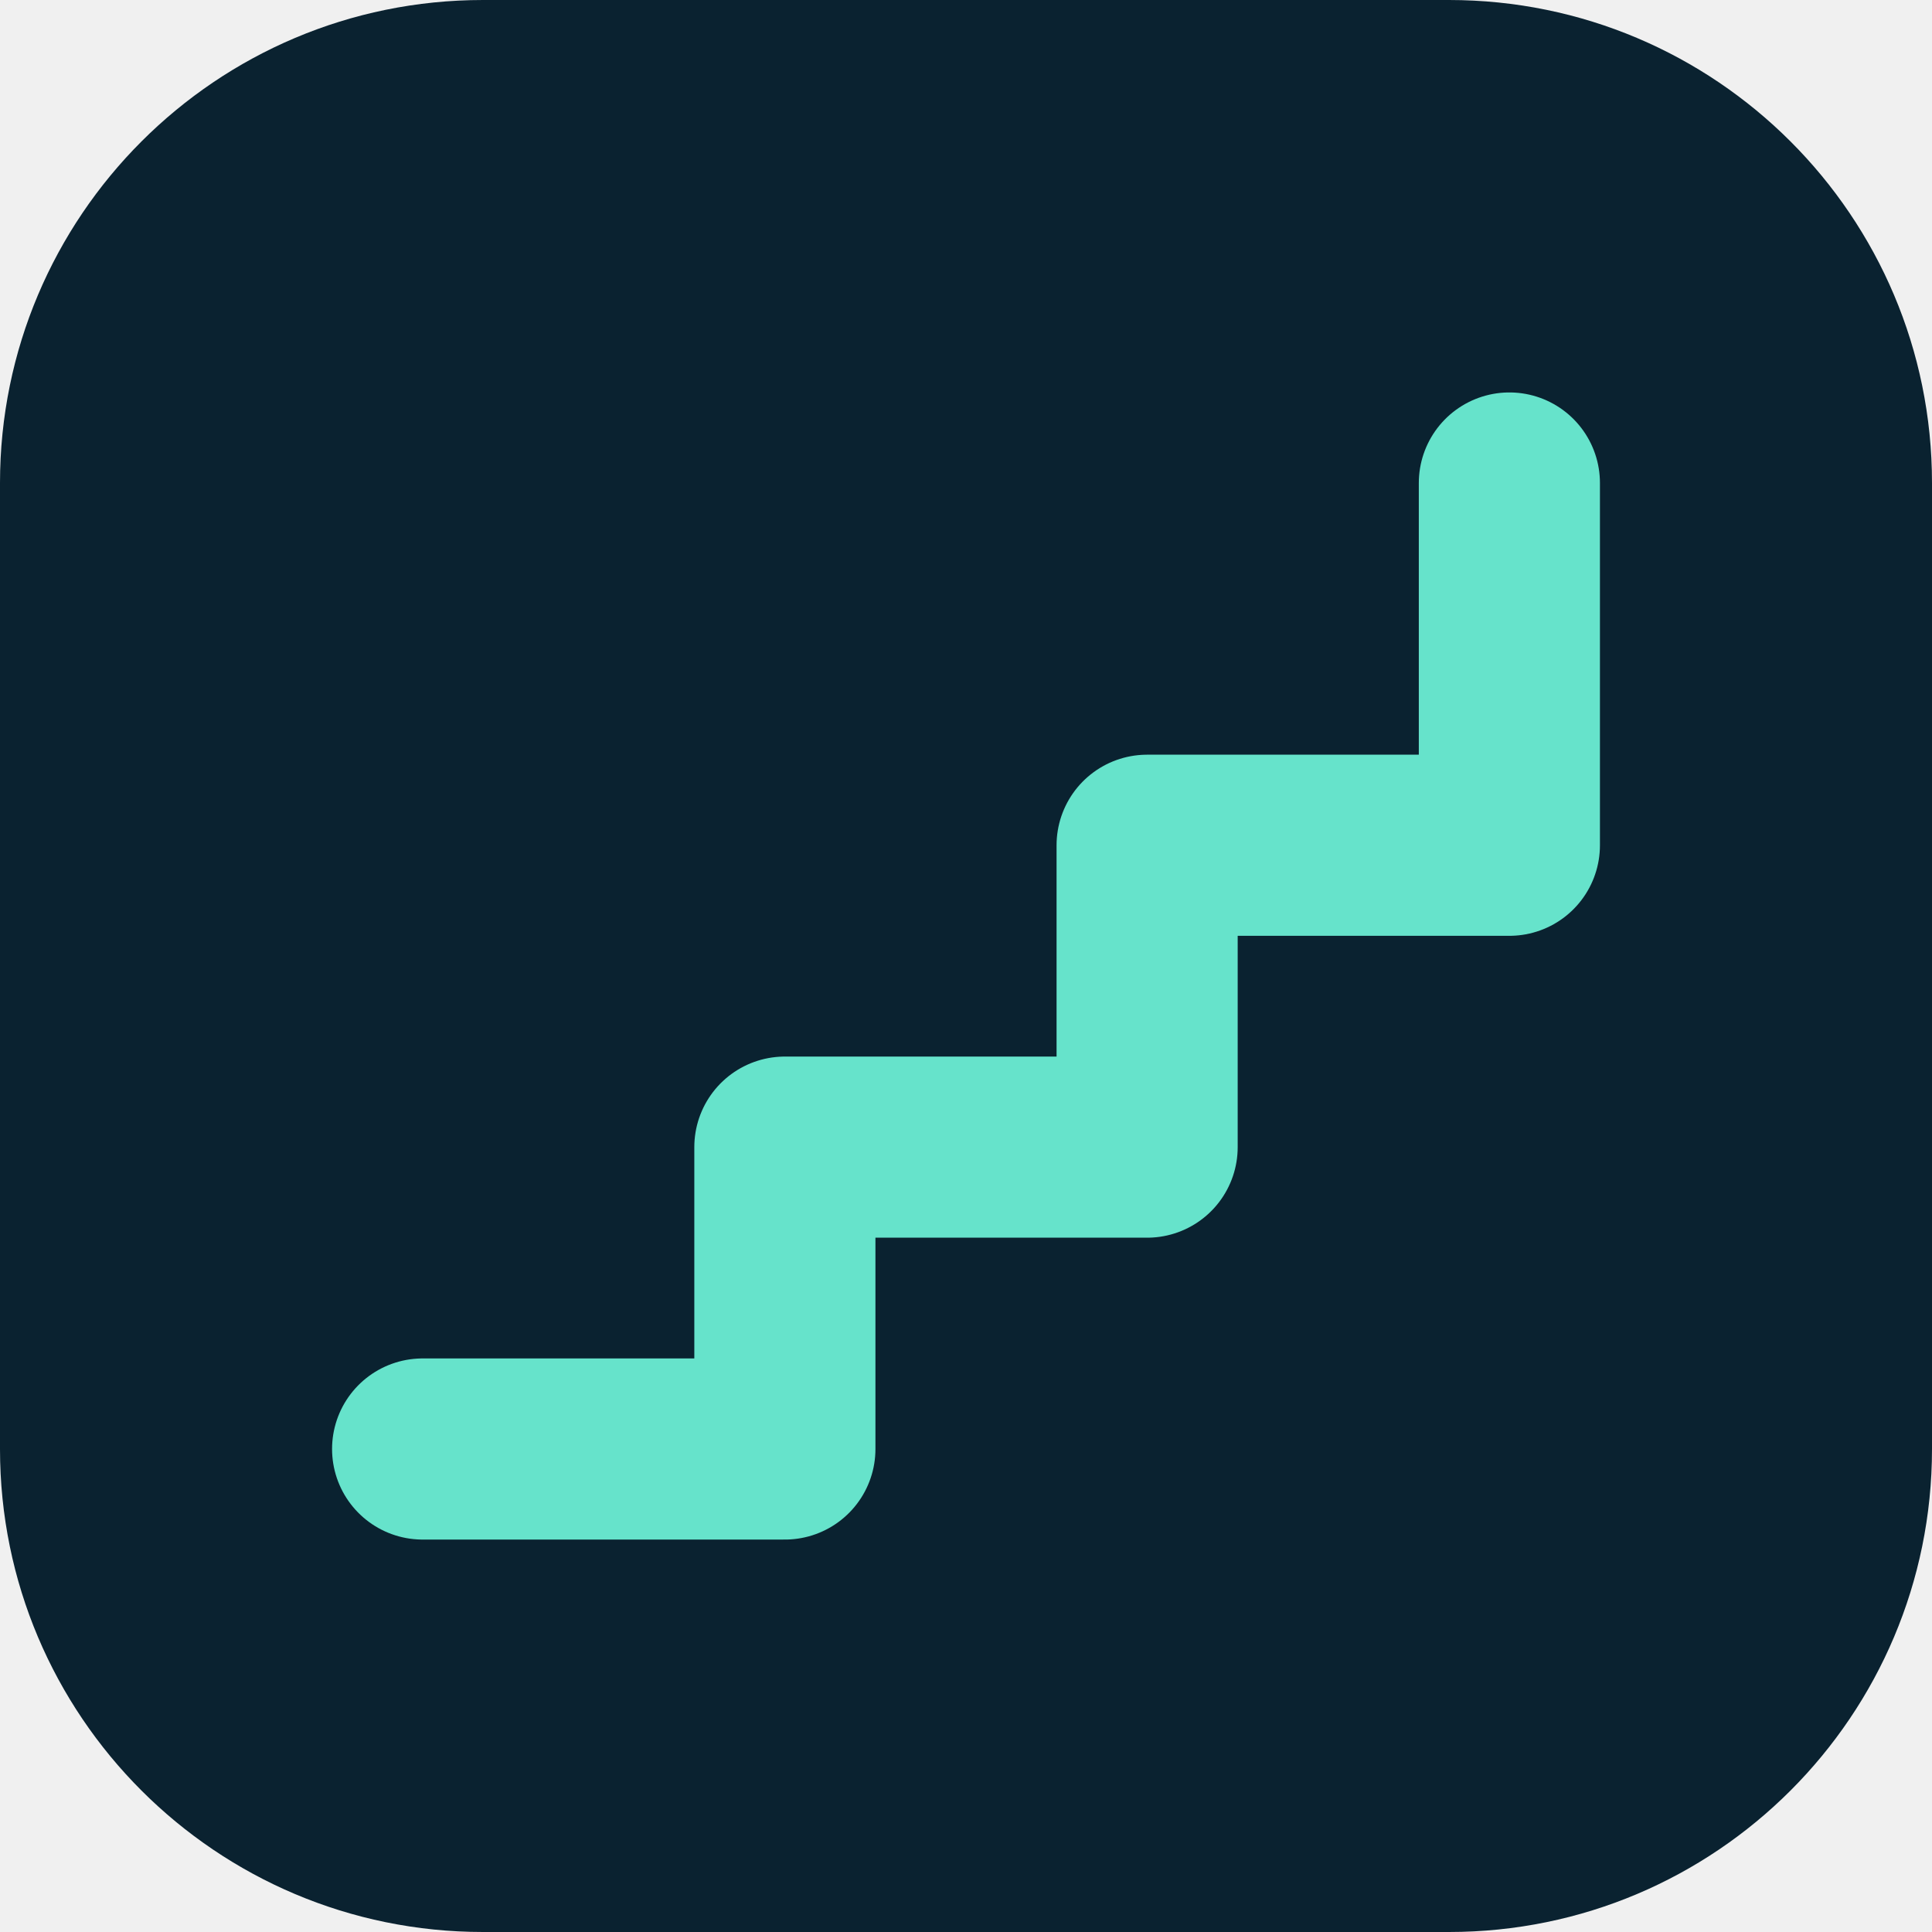
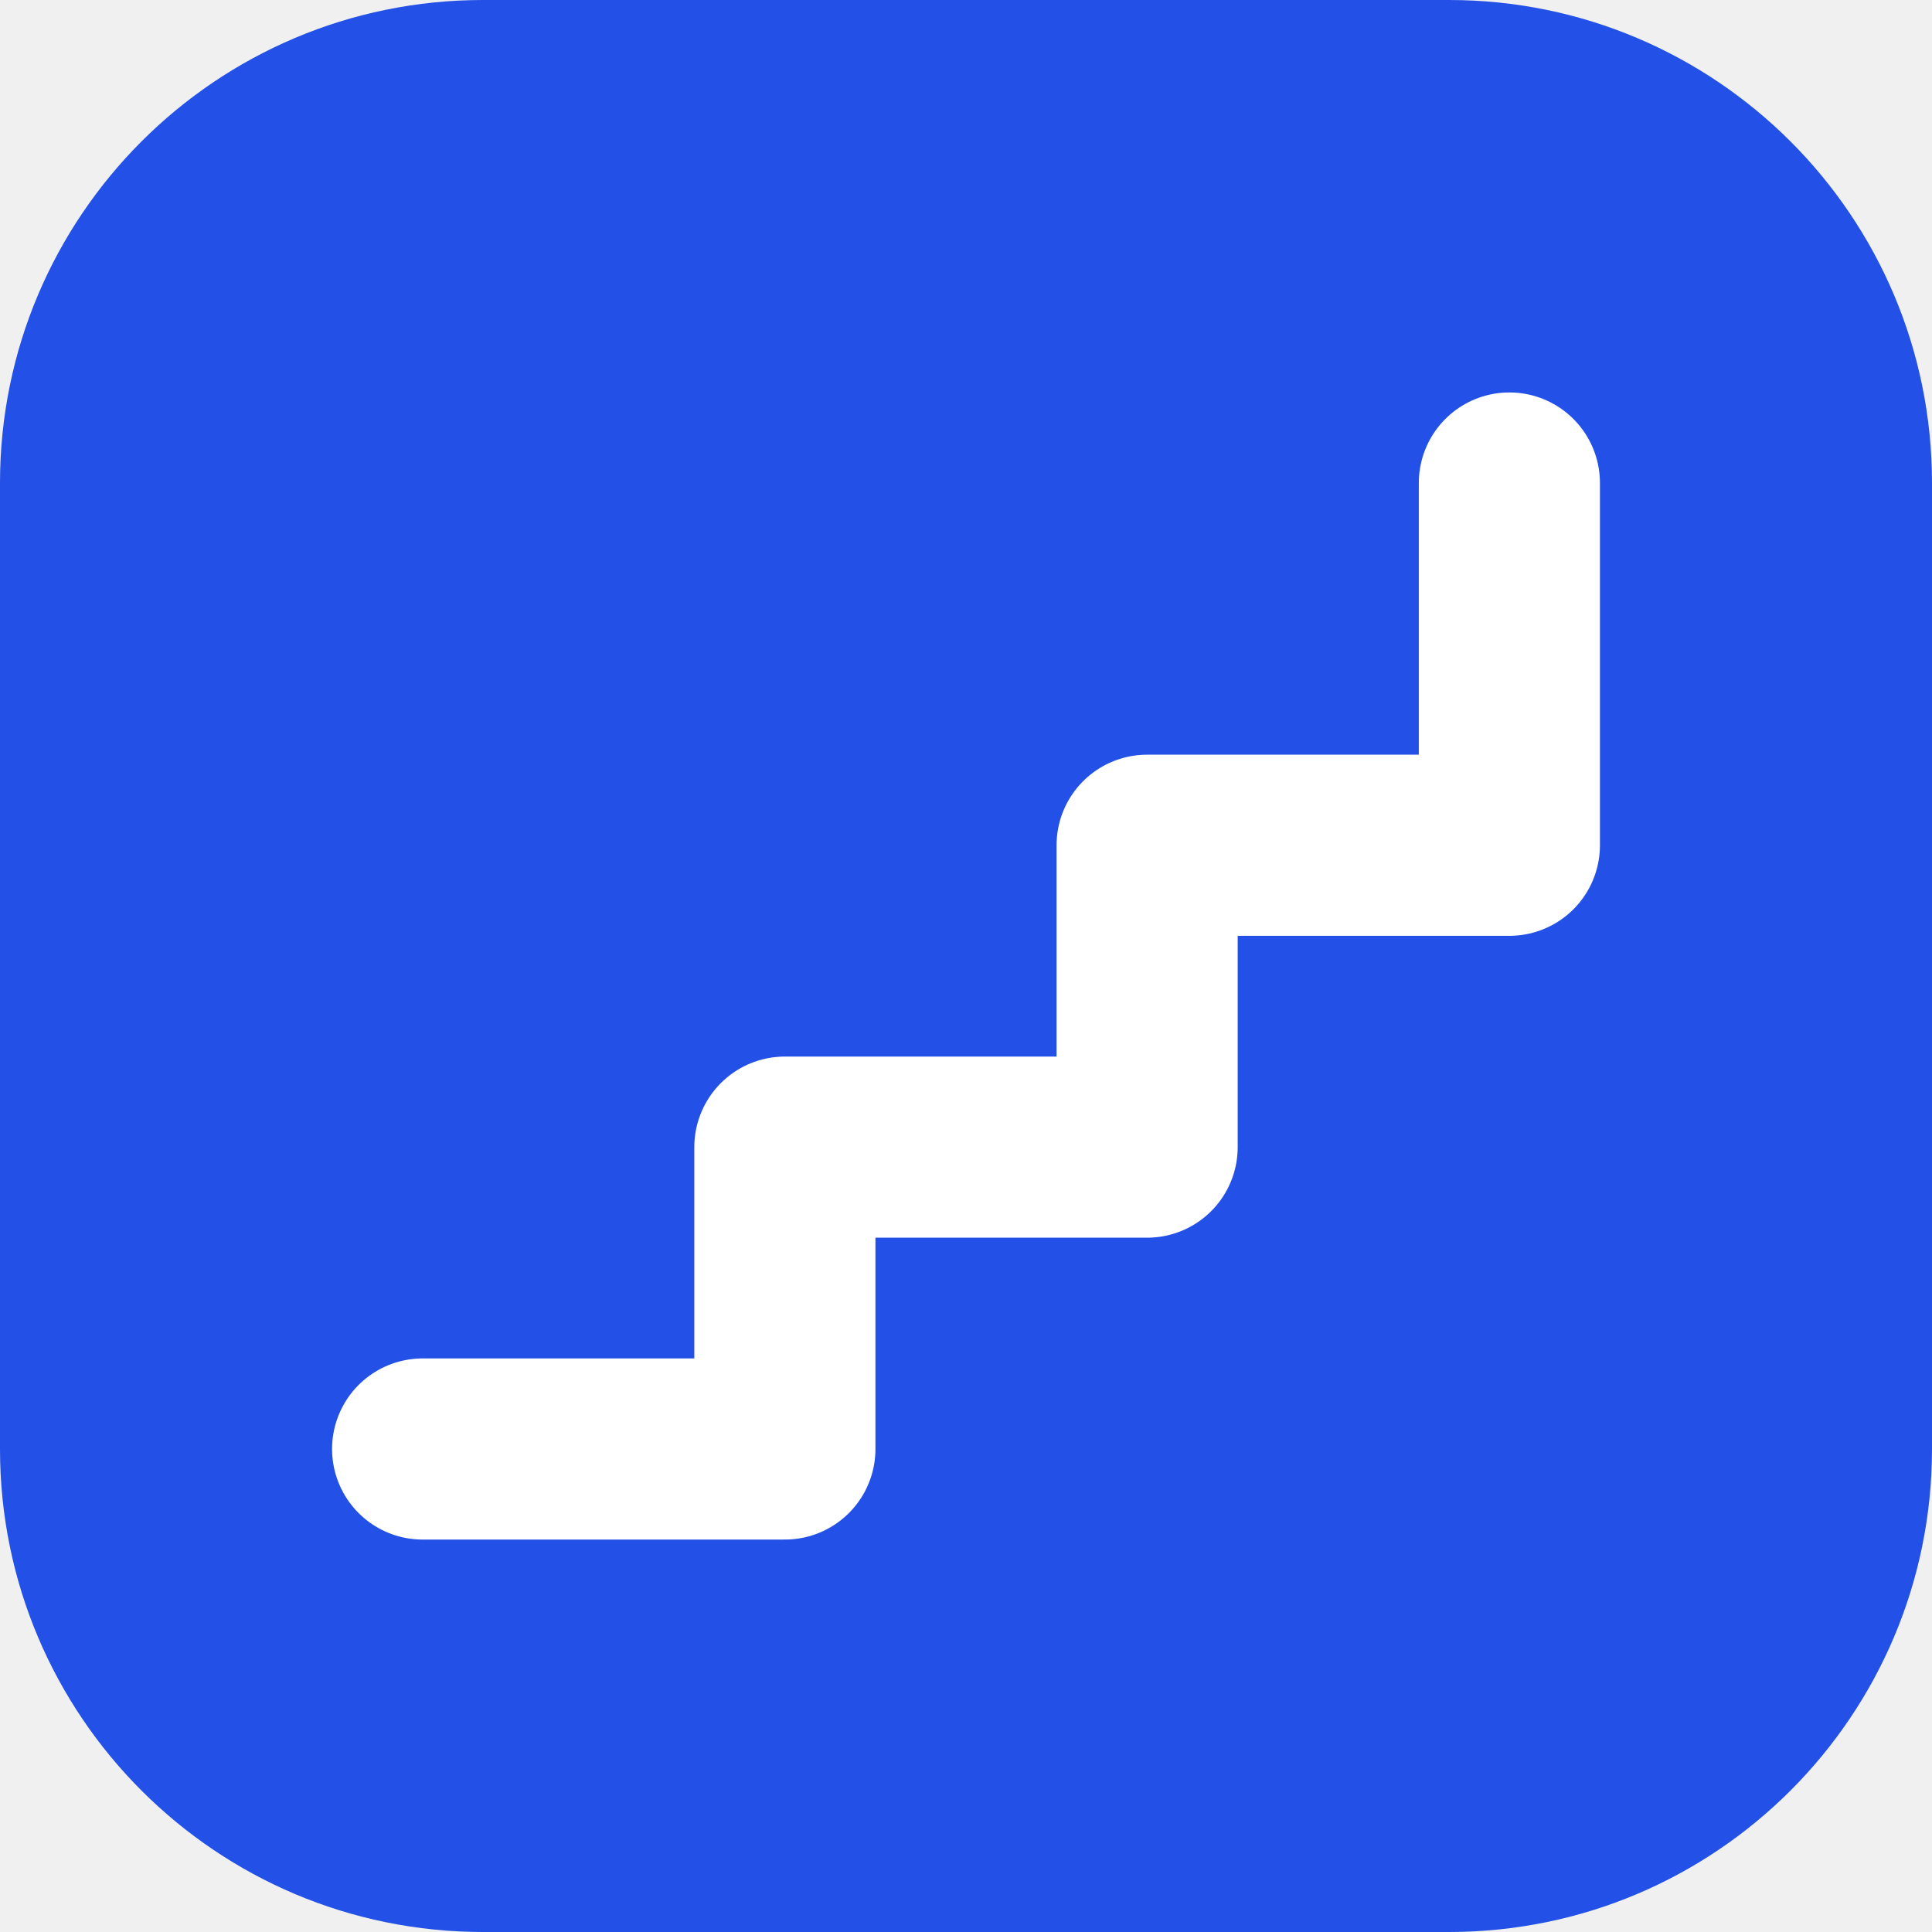
<svg xmlns="http://www.w3.org/2000/svg" viewBox="0 0 64 64">
-   <rect width="64" height="64" rx="16" fill="#0a2230" />
-   <path d="M14 48h12V38h12V28h12V16" fill="none" stroke="#66e3cb" stroke-width="6" stroke-linecap="round" stroke-linejoin="round" />
+   <rect width="64" height="64" rx="16" fill="#2350e6" />
+   <path d="M14 48h12V38h12V28h12V16" fill="none" stroke="#fff" stroke-width="6" stroke-linecap="round" stroke-linejoin="round" />
</svg>
